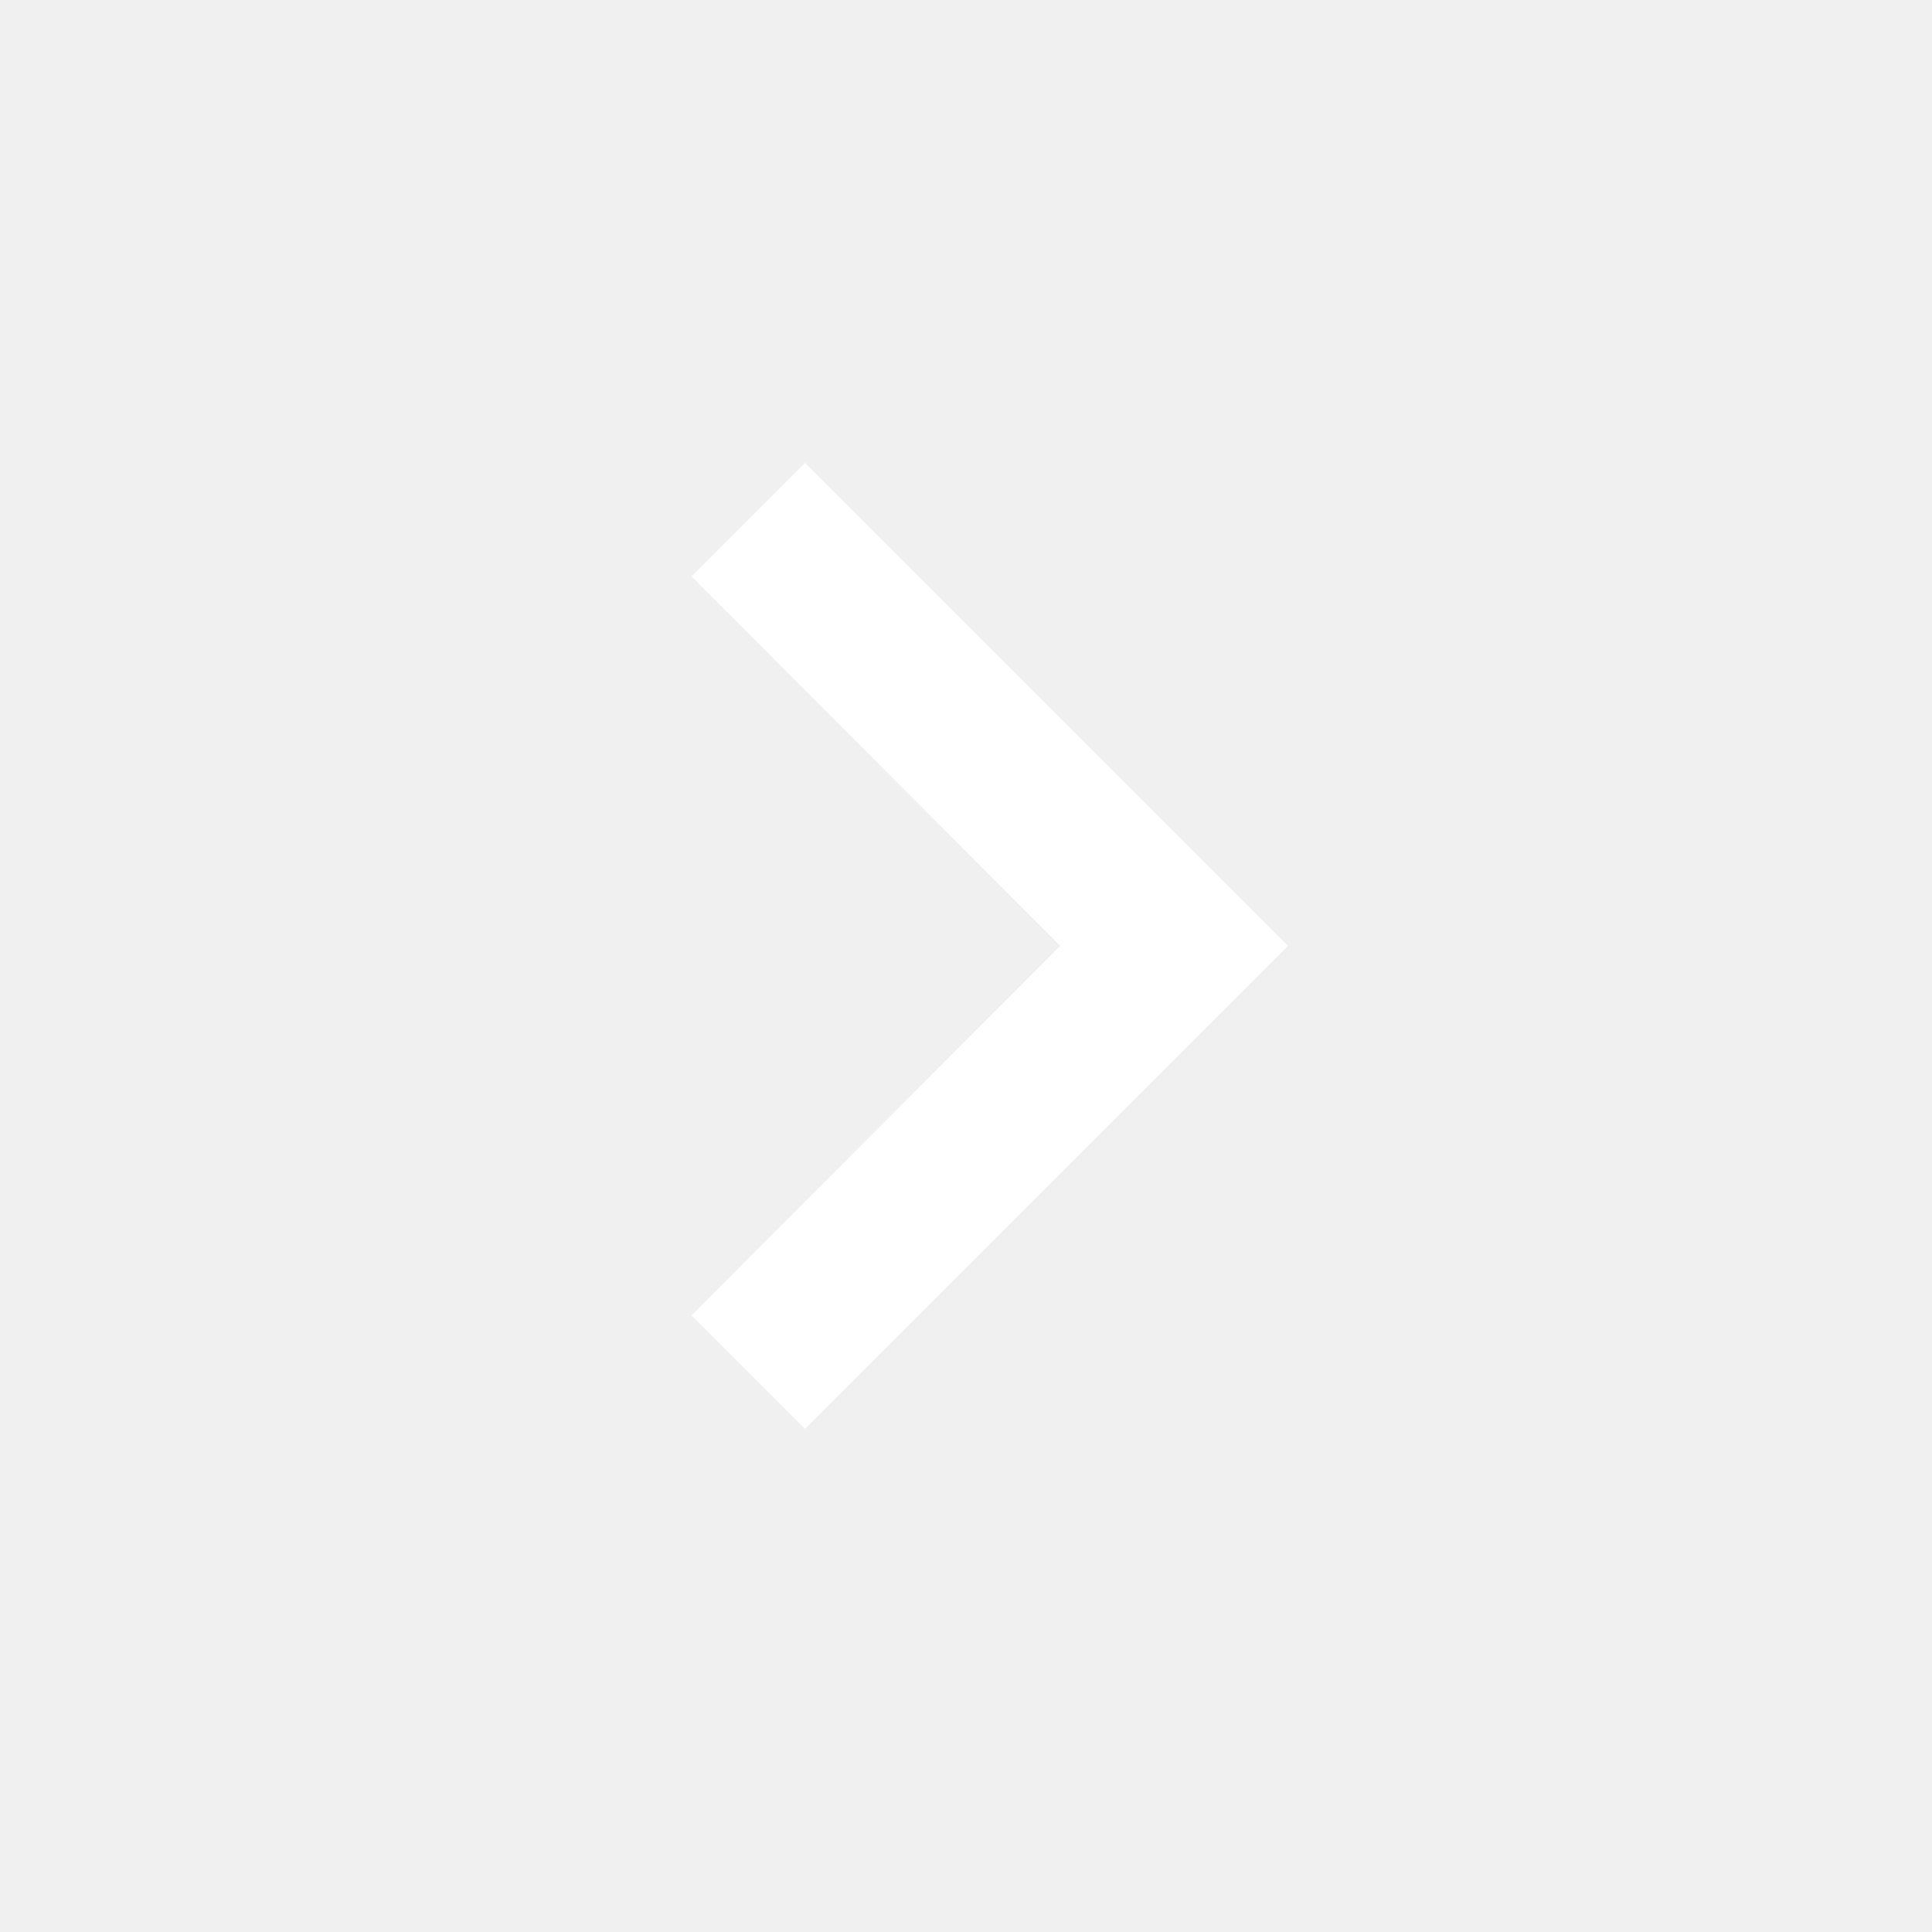
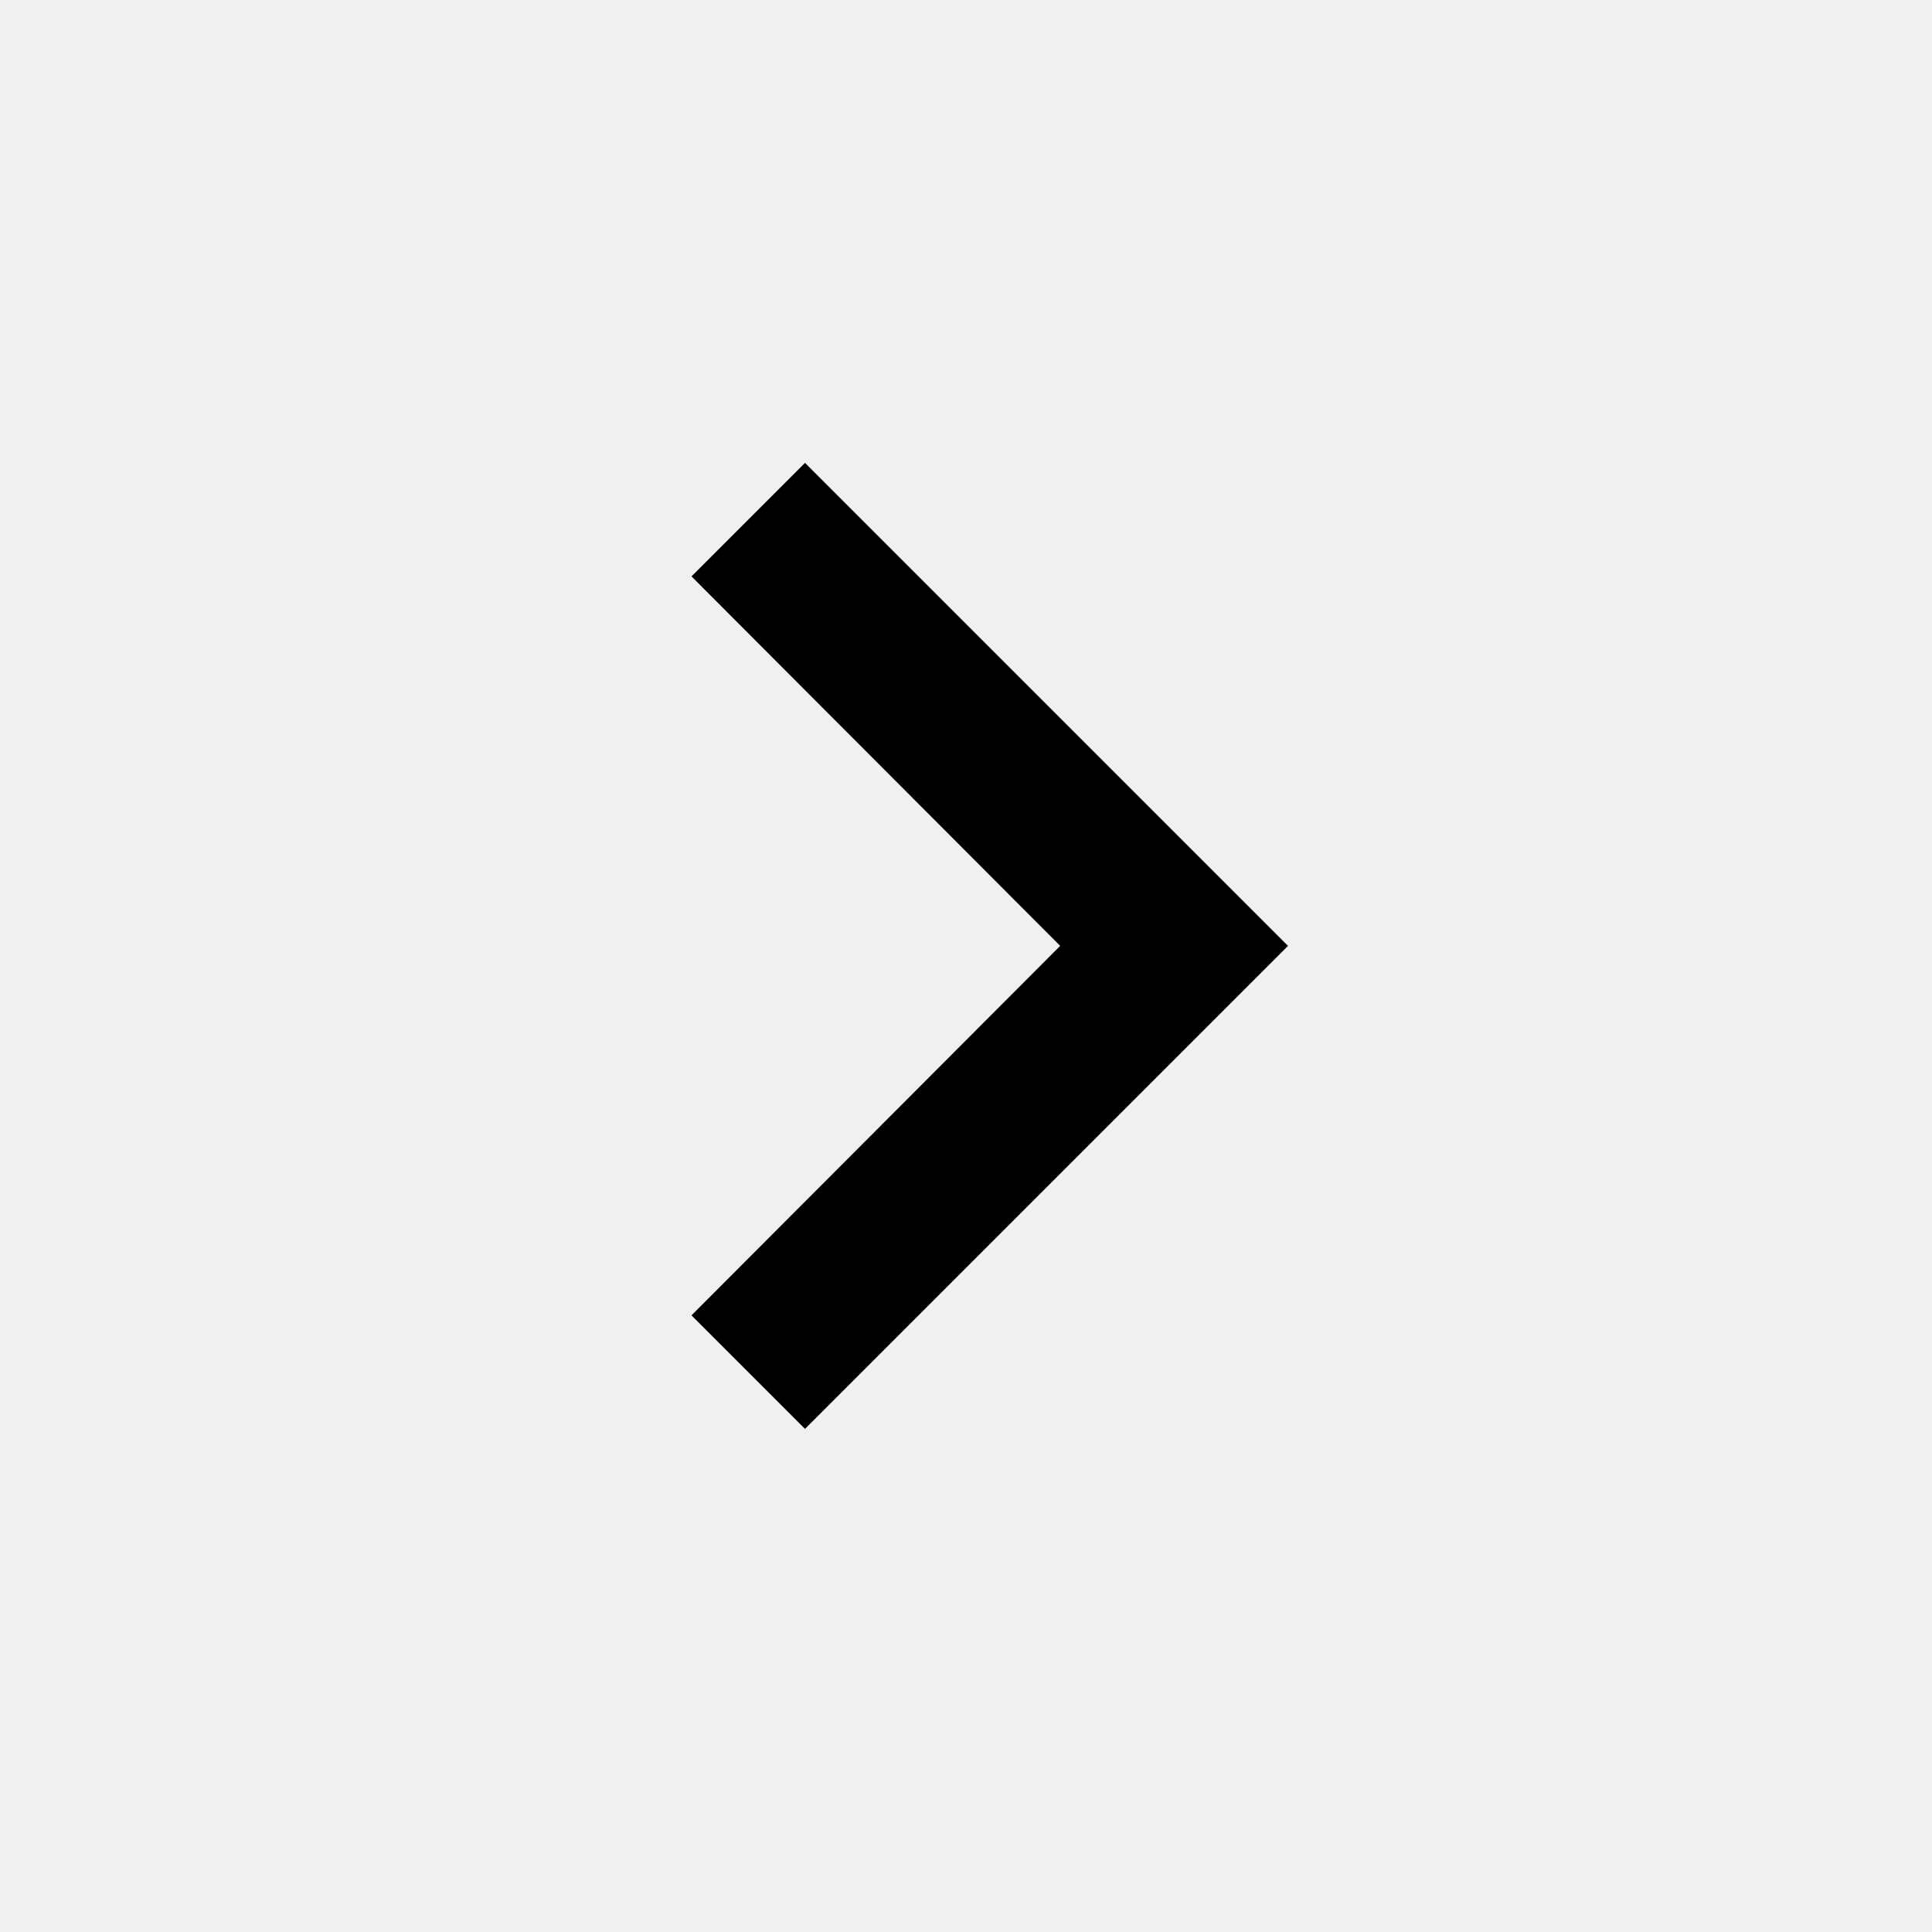
- <svg xmlns="http://www.w3.org/2000/svg" fill="#FFFFFF" height="36" viewBox="0 0 24 24" width="36">
+ <svg xmlns="http://www.w3.org/2000/svg" fill="#000" height="36" viewBox="0 0 24 24" width="36">
  <path d="M8.59 16.34l4.58-4.59-4.58-4.59L10 5.75l6 6-6 6z" />
  <path d="M0-.25h24v24H0z" fill="none" />
</svg>
